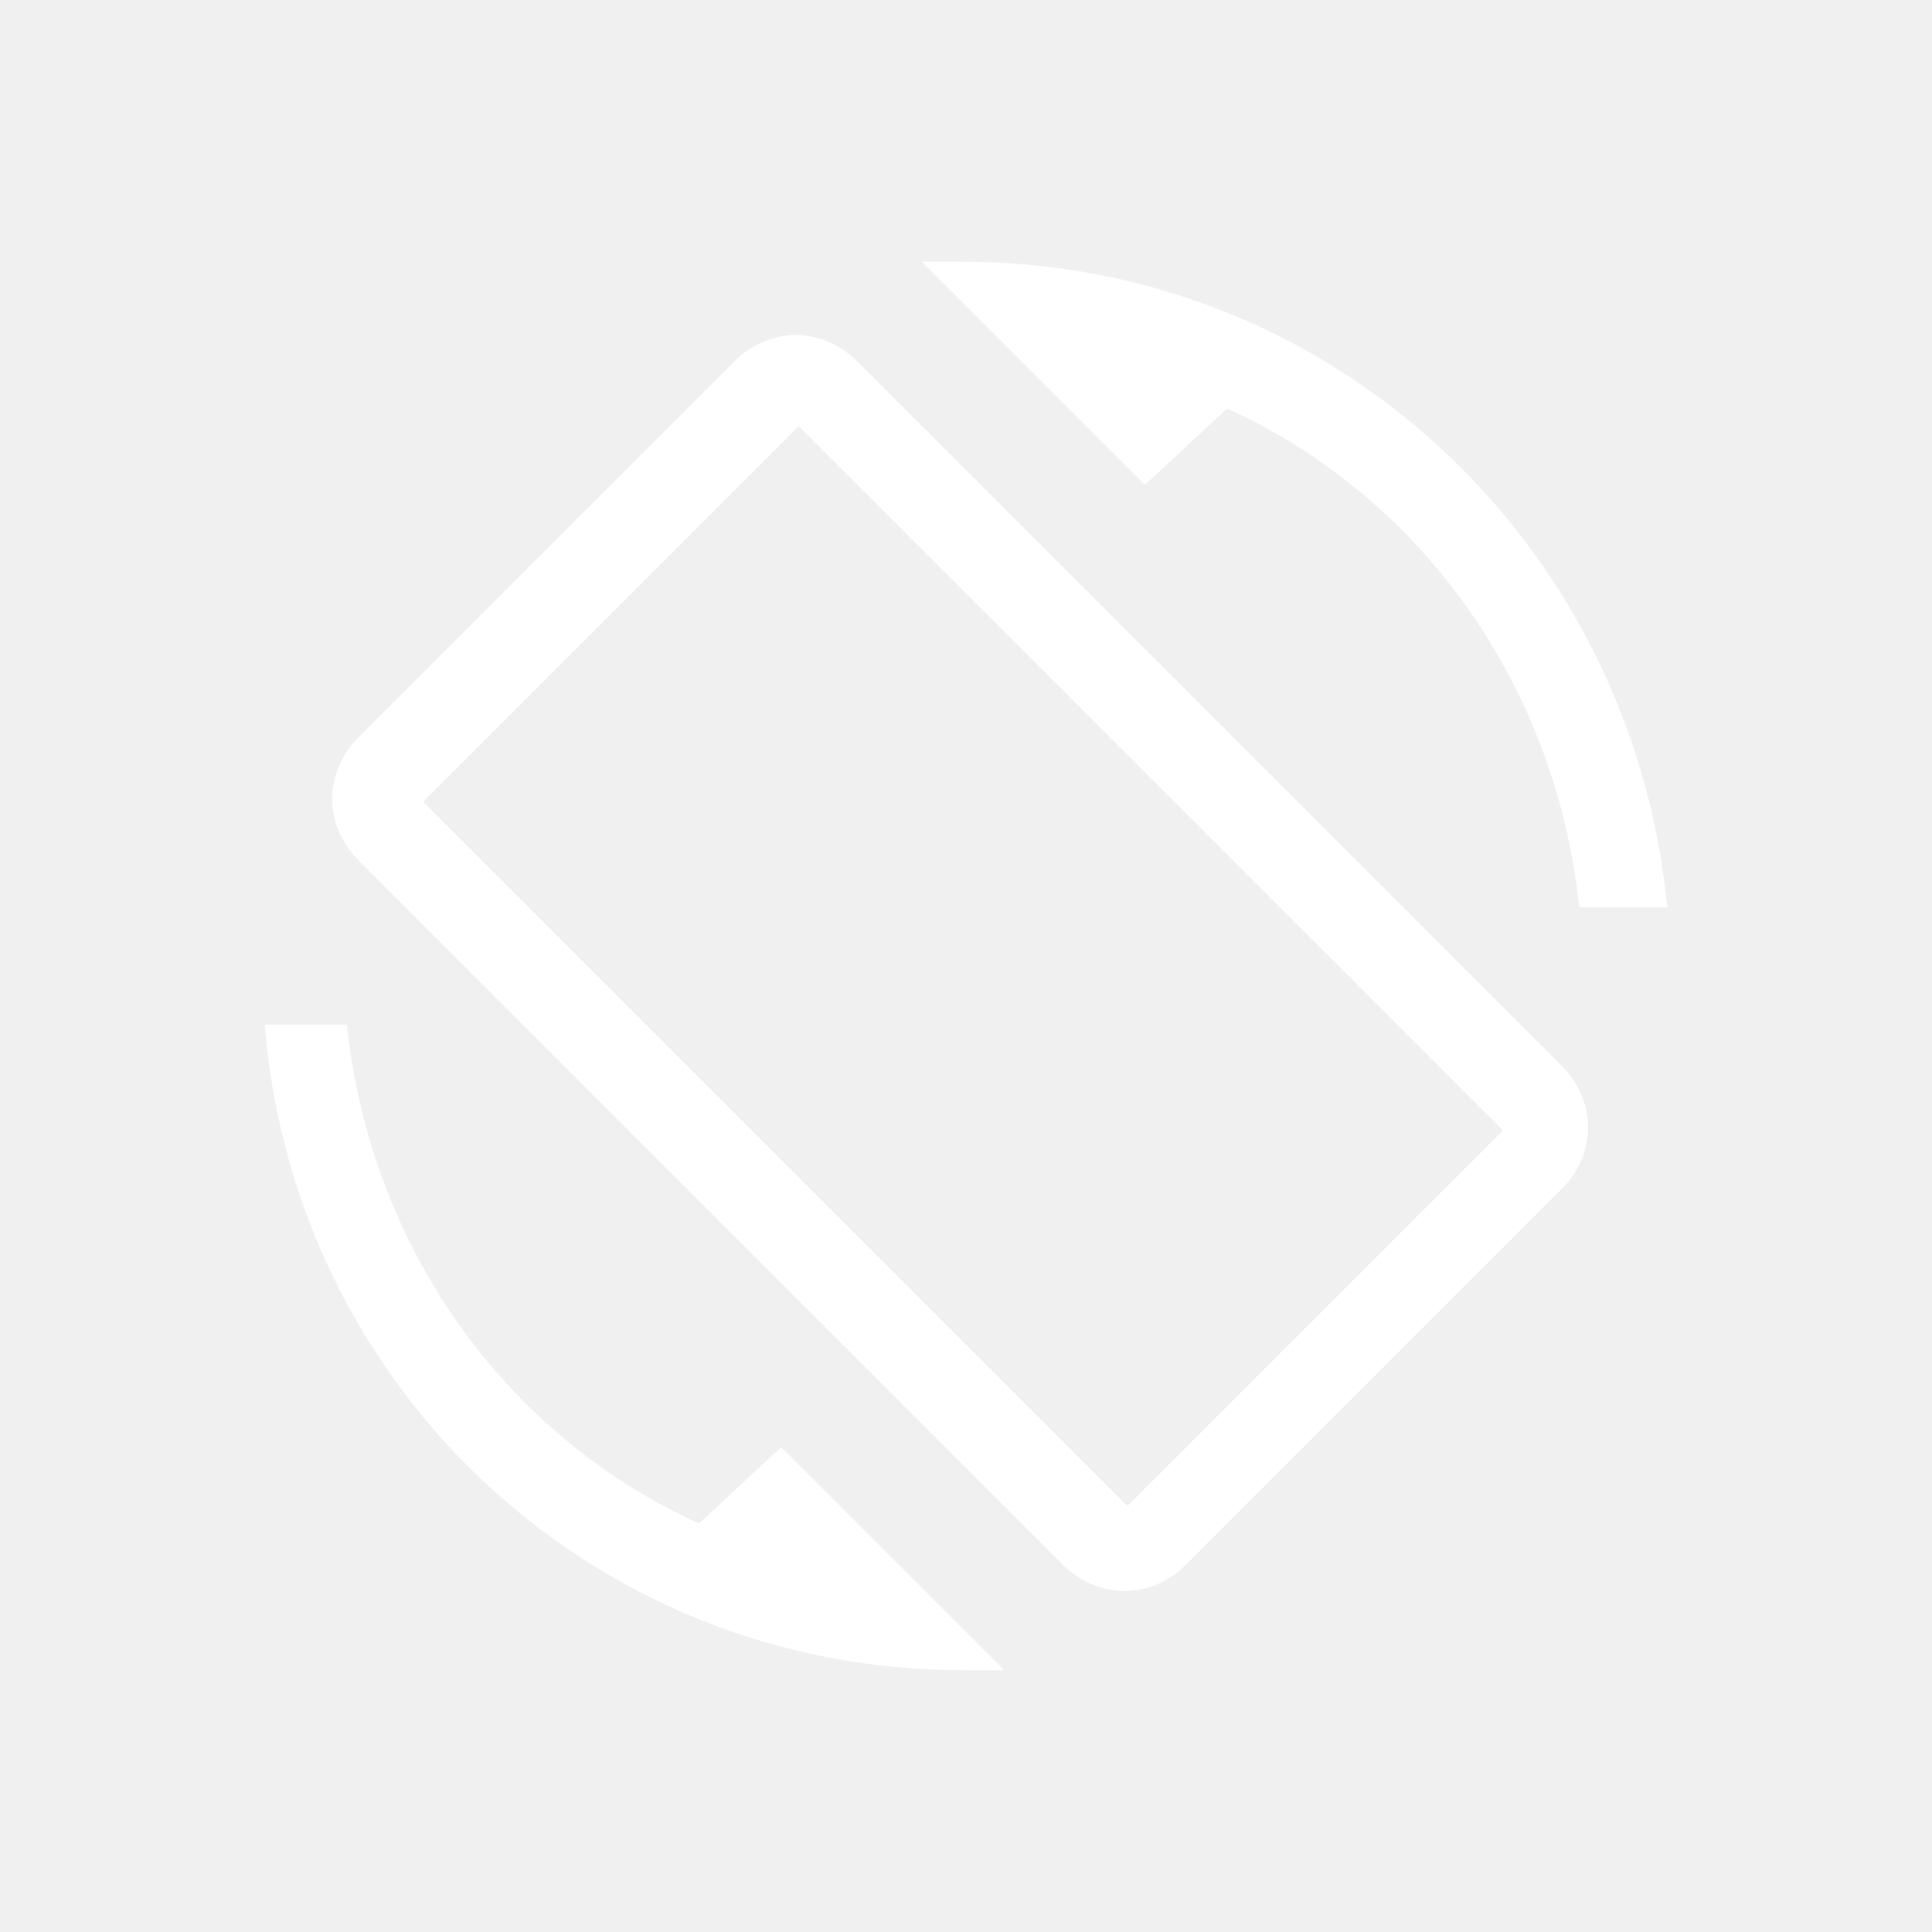
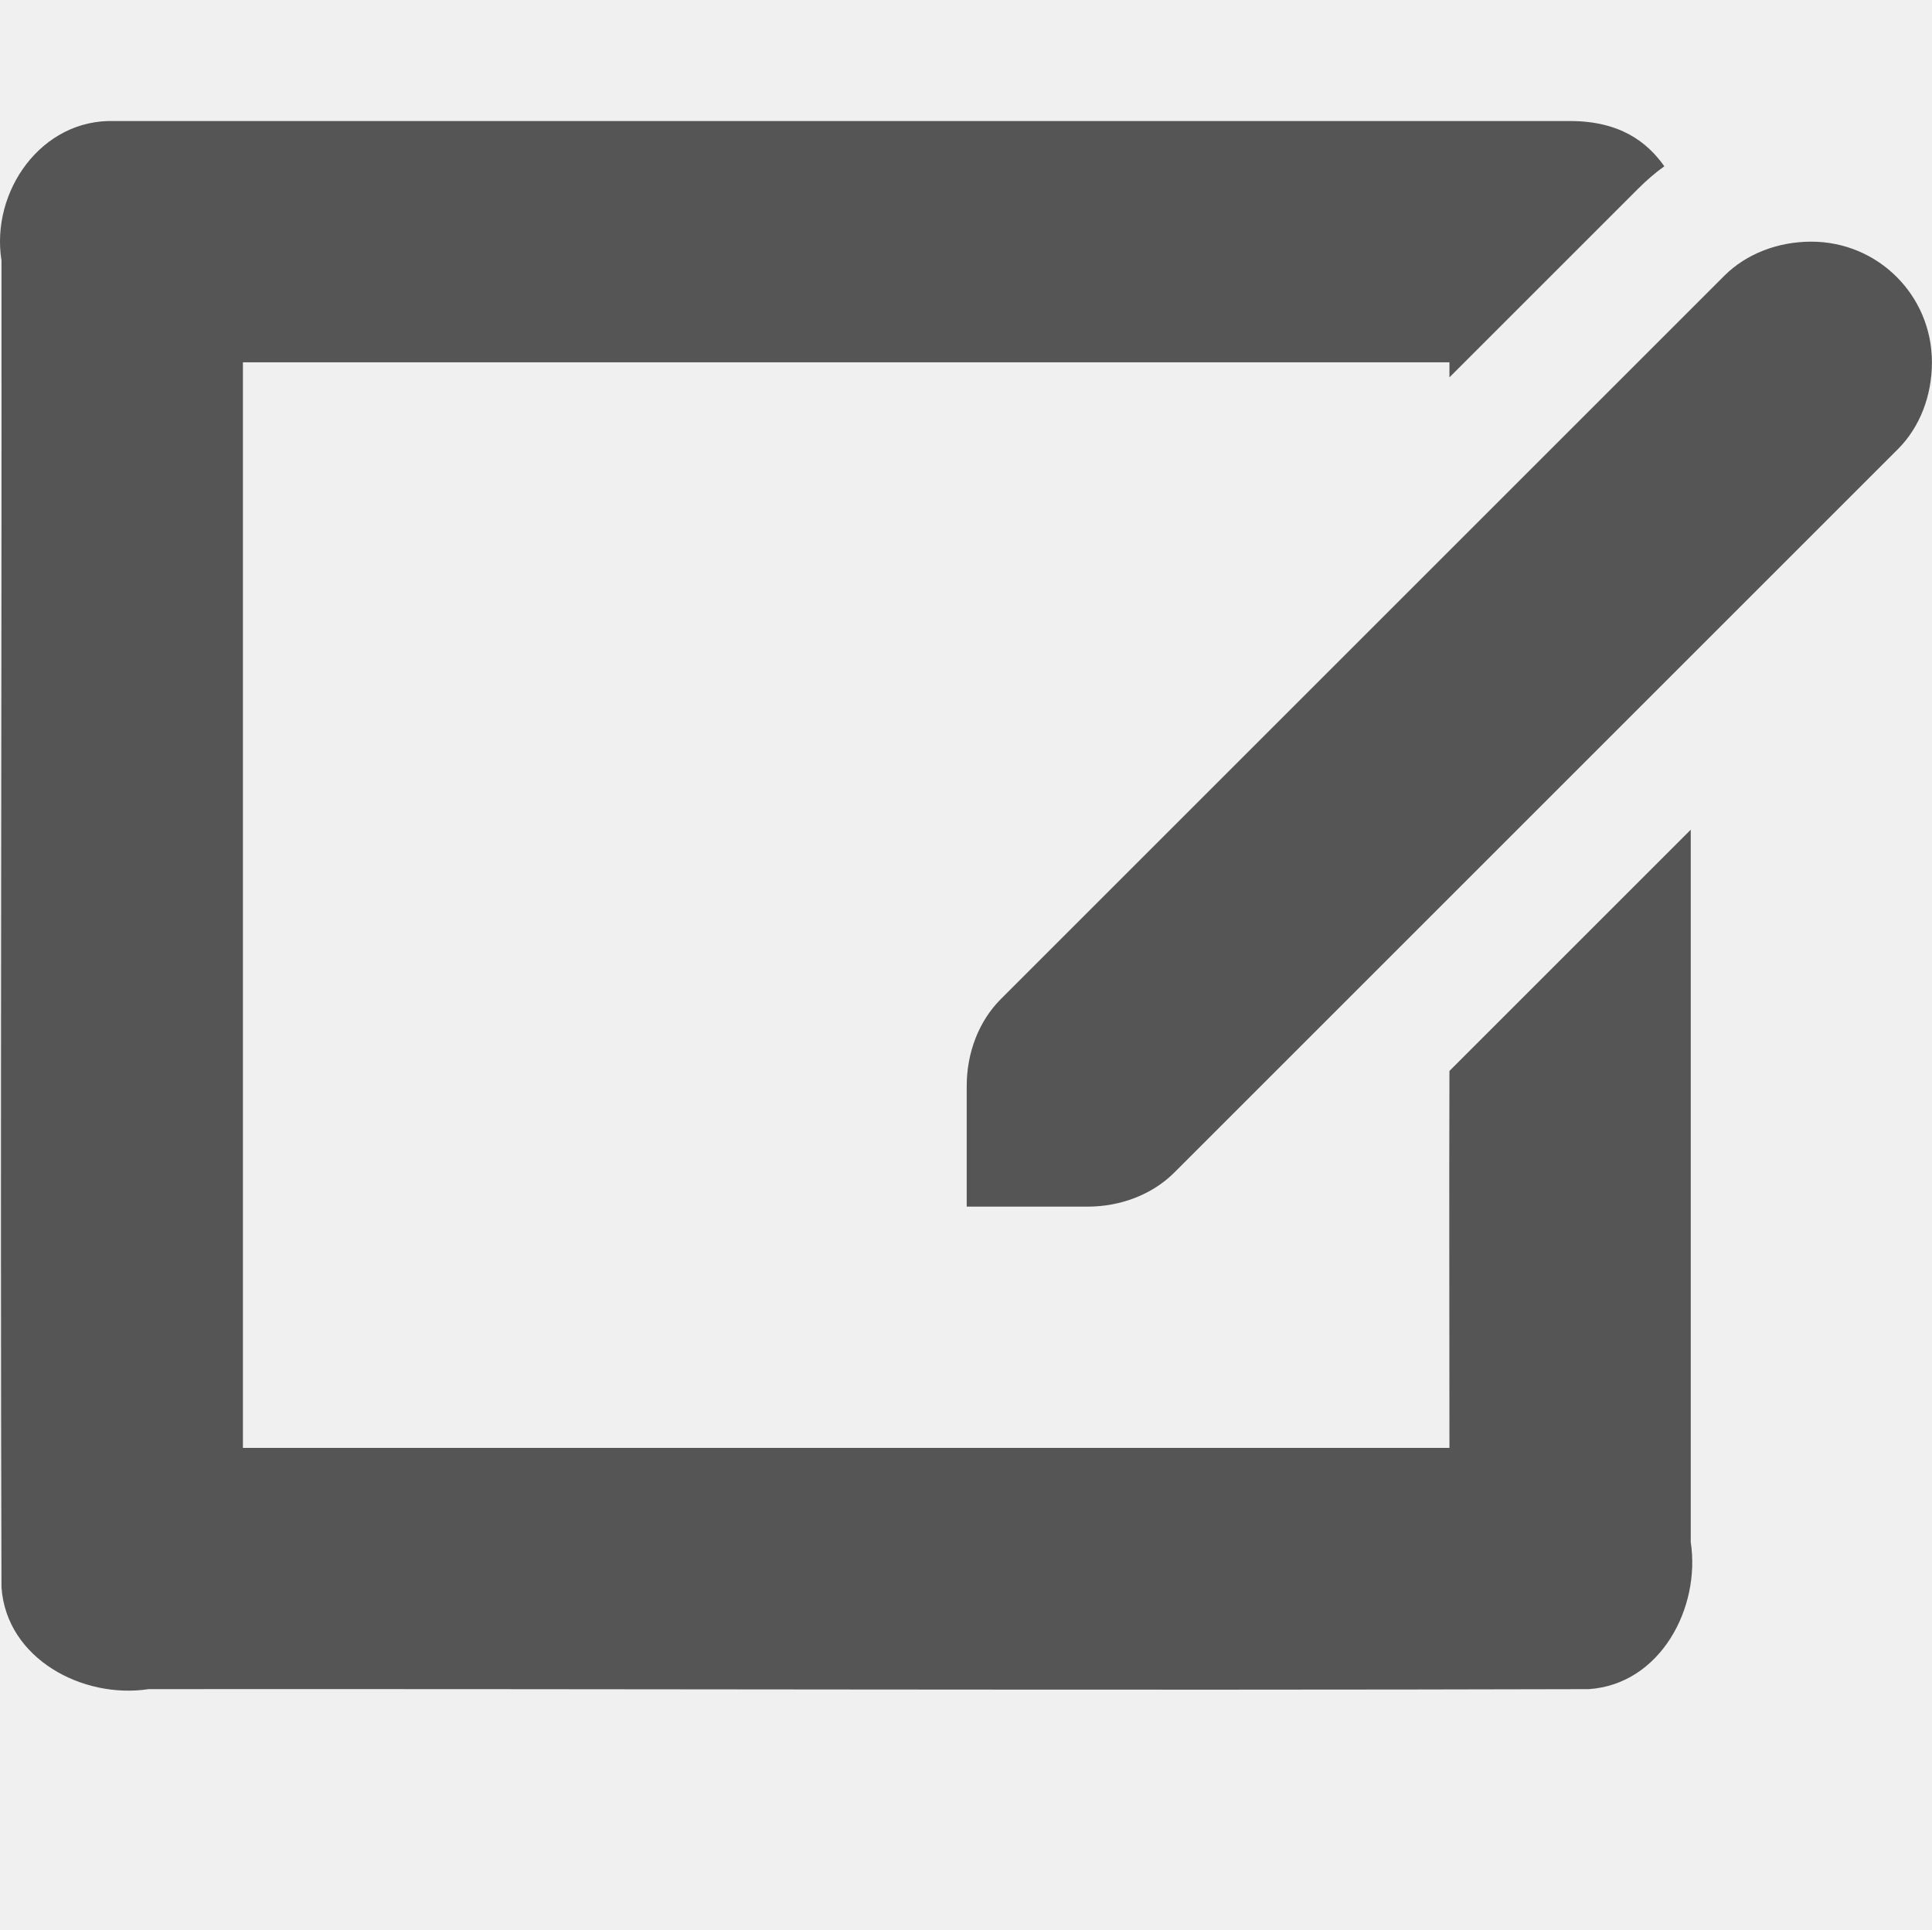
- <svg xmlns="http://www.w3.org/2000/svg" version="1.1" id="Capa_1" x="0px" y="0px" width="612px" height="612px" viewBox="0 0 612 612" style="enable-background:new 0 0 612 612;" xml:space="preserve">
-   <defs id="defs3470" />
-   <g id="g3433">
-     <g id="screen-rotation" style="fill:#ffffff;image-rendering:auto" transform="matrix(0.729,0,0,0.729,82.926,82.926)">
-       <path d="m 419.475,63.75 c 84.15,38.25 142.8,119.85 153,216.75 l 38.25,0 C 595.425,122.4 465.375,0 304.725,0 c -5.1,0 -10.2,0 -17.85,0 l 96.9,96.9 35.7,-33.15 z m -160.65,-20.4 c -15.3,-15.3 -38.25,-15.3 -53.55,0 l -163.2,163.2 c -15.3,15.3 -15.3,38.25 0,53.55 l 306,306 c 15.301,15.301 38.25,15.301 53.551,0 L 564.825,402.9 c 15.301,-15.301 15.301,-38.25 0,-53.551 l -306,-305.999 z m 117.3,497.25 -306,-306 163.2,-163.2 306,306 -163.2,163.2 z m -186.15,7.65 C 105.825,510 47.175,428.4 36.975,331.5 l -35.7,0 c 12.75,158.1 142.8,280.5 303.45,280.5 5.1,0 10.2,0 17.85,0 l -96.899,-96.9 -35.701,33.15 z" id="path3436" style="fill:#ffffff" />
-     </g>
+ <svg xmlns="http://www.w3.org/2000/svg" xmlns:ns1="http://www.openswatchbook.org/uri/2009/osb" height="16" id="svg7384" style="enable-background:new" version="1.1" width="16.013">
+   <defs id="defs7386">
+     <linearGradient id="linearGradient5606" ns1:paint="solid">
+       <stop id="stop5608" offset="0" style="stop-color:#000000;stop-opacity:1;" />
+     </linearGradient>
+     <filter color-interpolation-filters="sRGB" id="filter7554">
+       <feBlend id="feBlend7556" in2="BackgroundImage" mode="darken" />
+     </filter>
+   </defs>
+   <g id="layer9" style="display:inline" transform="translate(-464.9876,139.0034)" />
+   <g id="layer10" style="display:inline;filter:url(#filter7554)" transform="translate(-464.9876,139.0034)">
+     <path d="m 465.938,-138 c -0.61,-0.02 -1.029,0.587 -0.938,1.156 0.003,3.664 -0.011,7.336 0,11 0.041,0.593 0.674,0.927 1.219,0.844 3.984,-0.003 7.953,0.011 11.938,0 0.593,-0.041 0.927,-0.674 0.844,-1.219 8e-5,-1.969 -3e-4,-3.937 0,-5.906 l -2,2 c -0.003,1.038 0,2.078 0,3.125 l -10,0 0,-9 10,0 c 4e-4,0.042 -3.8e-4,0.083 0,0.125 l 1.562,-1.562 c 0.07,-0.07 0.14,-0.131 0.219,-0.188 -0.142,-0.201 -0.368,-0.375 -0.781,-0.375 -1.728,1e-5 -5.616,8e-5 -12.062,0 z m 14.062,1 c -0.277,0 -0.538,0.101 -0.719,0.281 l -6,6 C 473.101,-130.538 473,-130.277 473,-130 l 0,1 1,0 c 0.277,0 0.538,-0.101 0.719,-0.281 l 6,-6 c 0.181,-0.181 0.281,-0.442 0.281,-0.719 0,-0.554 -0.446,-1 -1,-1 z" id="rect6444" style="color:#555555;fill:#555555;fill-opacity:1;fill-rule:nonzero;stroke:none;stroke-width:0;marker:none;visibility:visible;display:inline;overflow:visible;enable-background:accumulate" />
  </g>
-   <g id="g3438" />
-   <g id="g3440" />
-   <g id="g3442" />
-   <g id="g3444" />
-   <g id="g3446" />
-   <g id="g3448" />
-   <g id="g3450" />
-   <g id="g3452" />
-   <g id="g3454" />
-   <g id="g3456" />
-   <g id="g3458" />
-   <g id="g3460" />
-   <g id="g3462" />
-   <g id="g3464" />
-   <g id="g3466" />
+   <g id="layer1" style="display:inline" transform="translate(-223.9874,-477.9966)" />
+   <g id="layer14" style="display:inline" transform="translate(-464.9876,139.0034)" />
+   <g id="layer15" style="display:inline" transform="translate(-464.9876,139.0034)" />
+   <g id="g71291" style="display:inline" transform="translate(-464.9876,139.0034)" />
+   <g id="layer2" style="display:inline" transform="translate(-223.9874,-327.9966)" />
+   <g id="g6058" style="display:inline" transform="translate(-223.9874,-327.9966)" />
+   <g id="layer12" style="display:inline" transform="translate(-464.9876,139.0034)" />
</svg>
